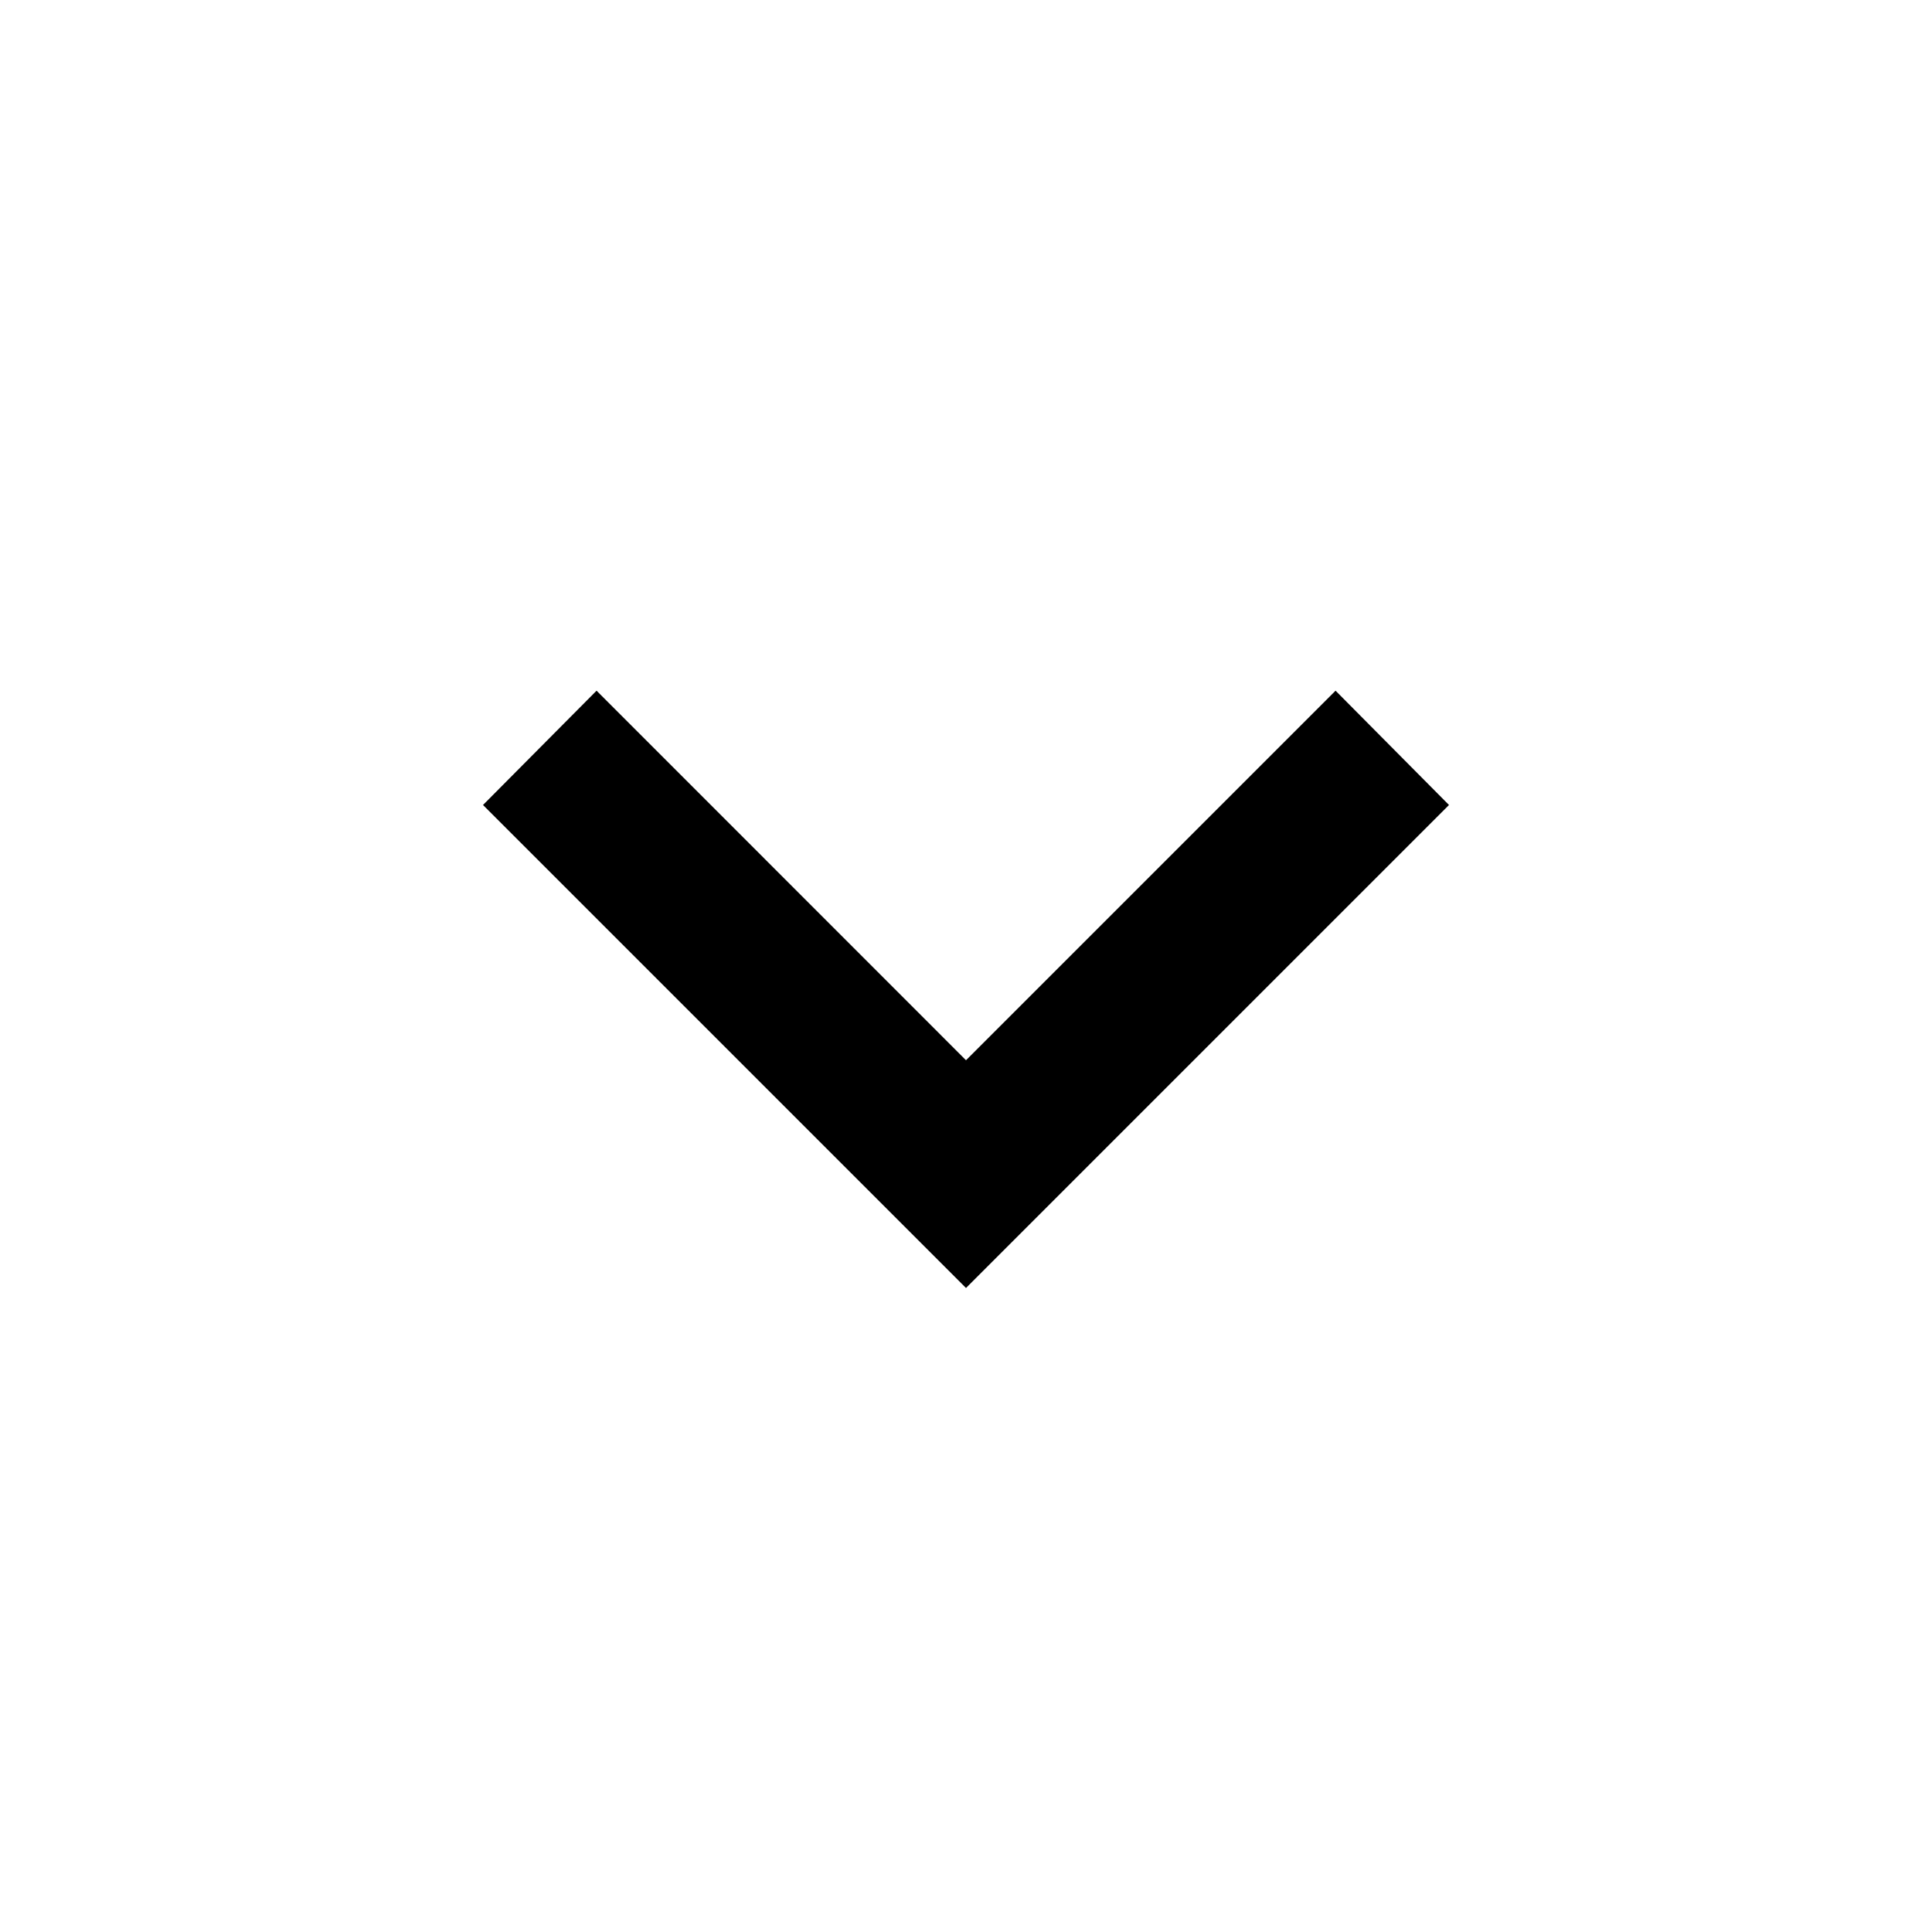
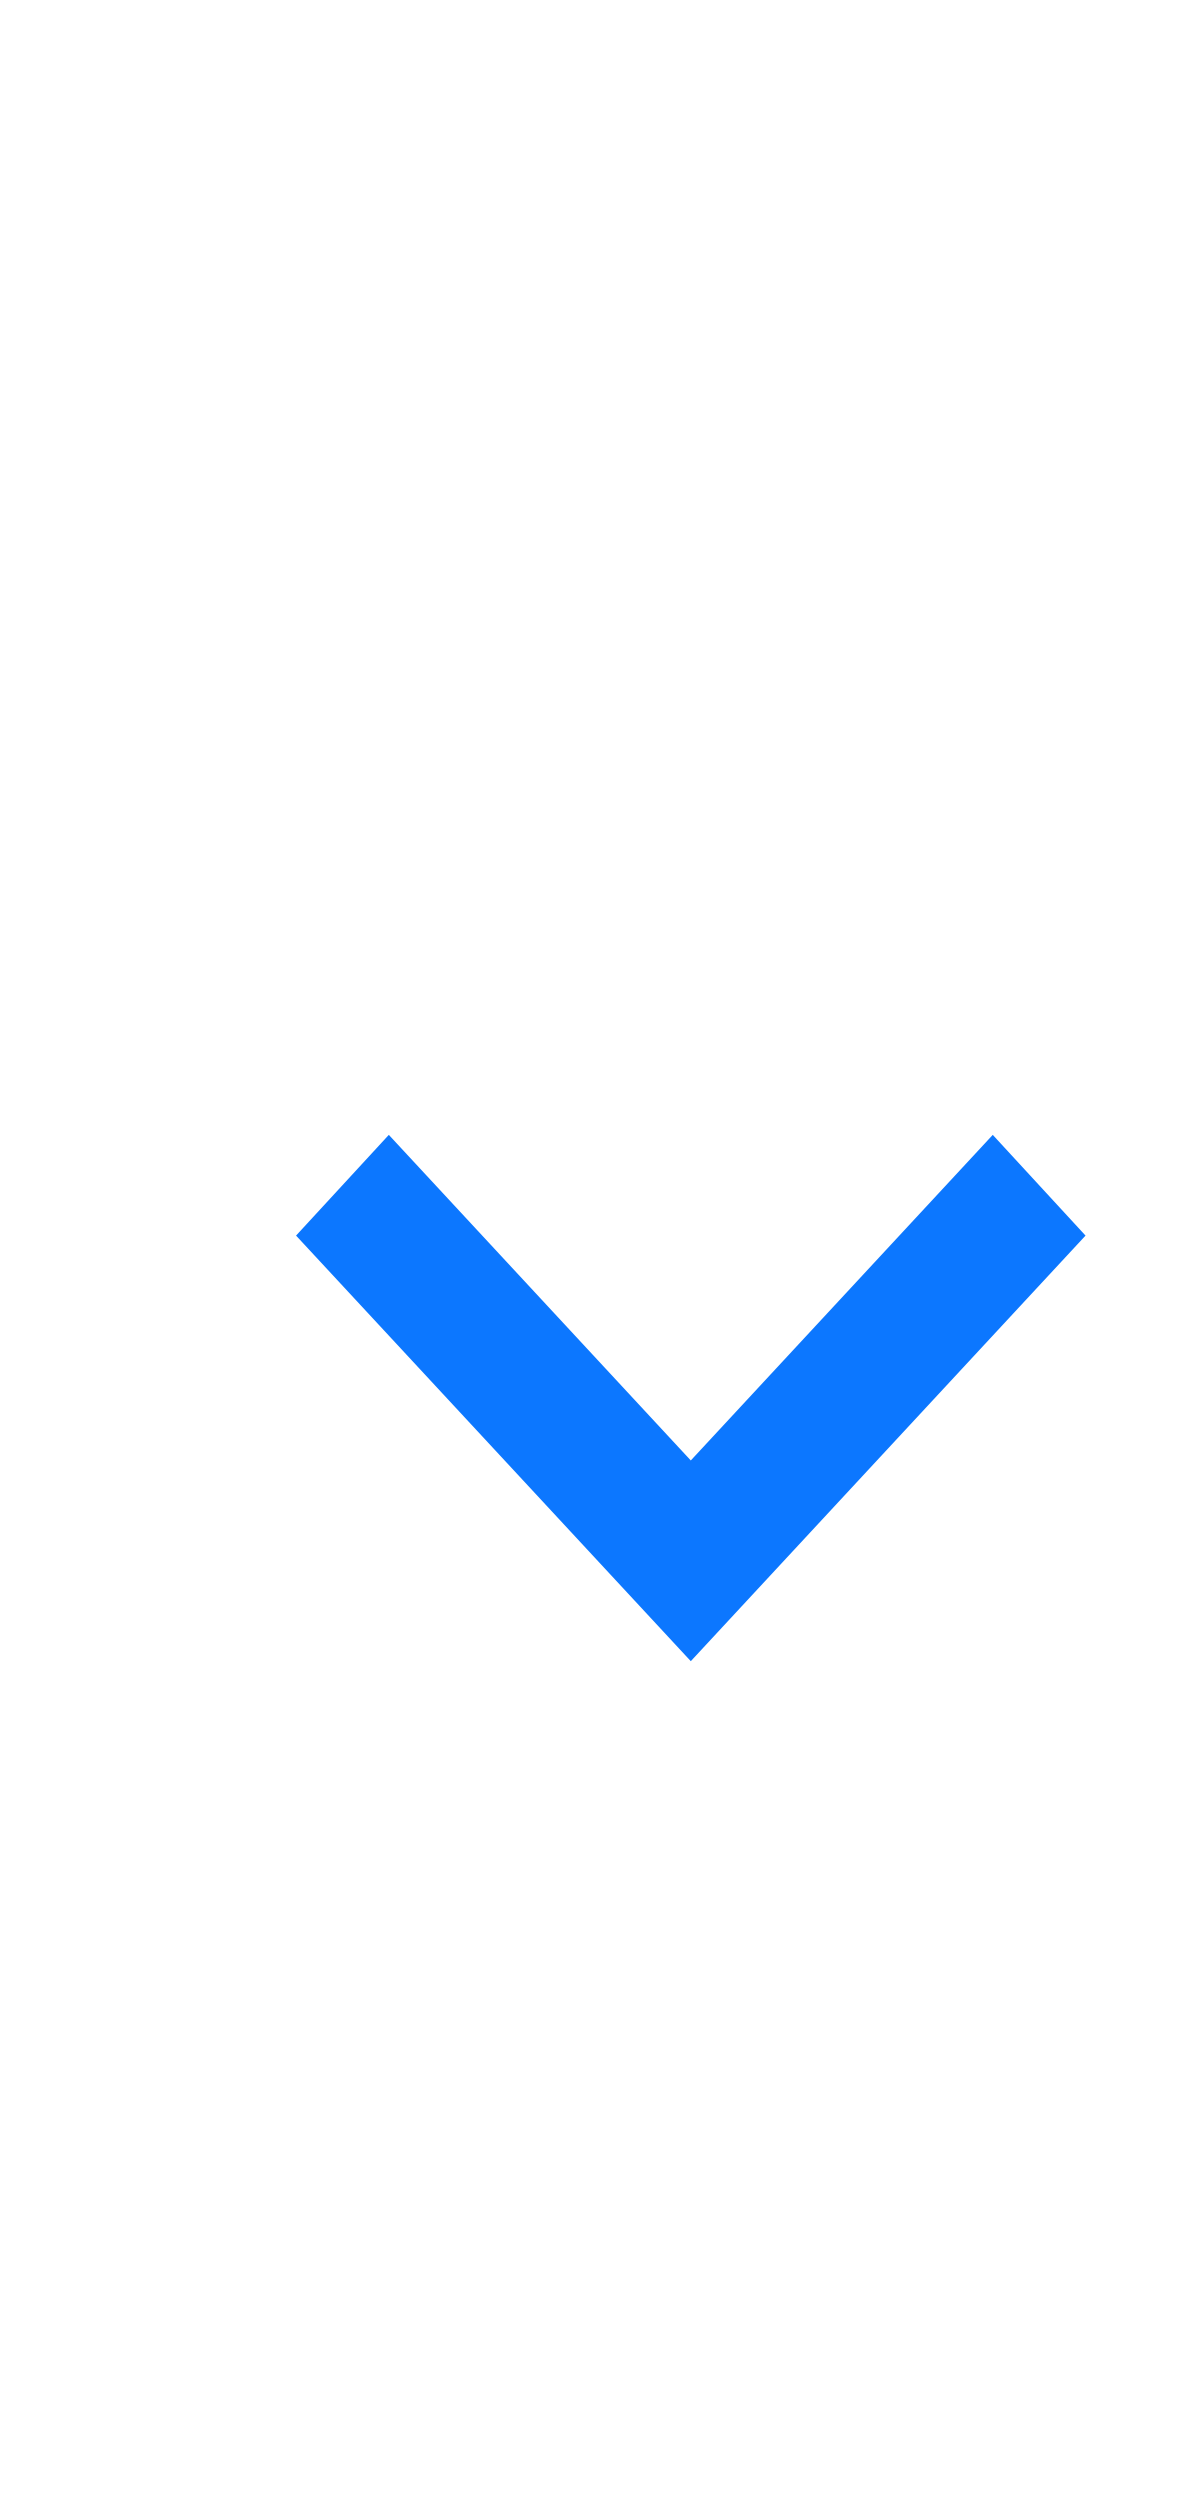
- <svg xmlns="http://www.w3.org/2000/svg" width="18" height="18" viewBox="0 0 18 18" fill="none">
-   <path d="M5.558 6.435L9 9.878L12.443 6.435L13.5 7.5L9 12L4.5 7.5L5.558 6.435Z" fill="black" />
+ <svg xmlns="http://www.w3.org/2000/svg" width="18" height="38" viewBox="0 0 18 38" fill="none">
+   <path d="M5.91 17.25L10.5 22.199L15.09 17.25L16.5 18.781L10.5 25.25L4.5 18.781L5.91 17.25Z" fill="#0C77FF" />
</svg>
